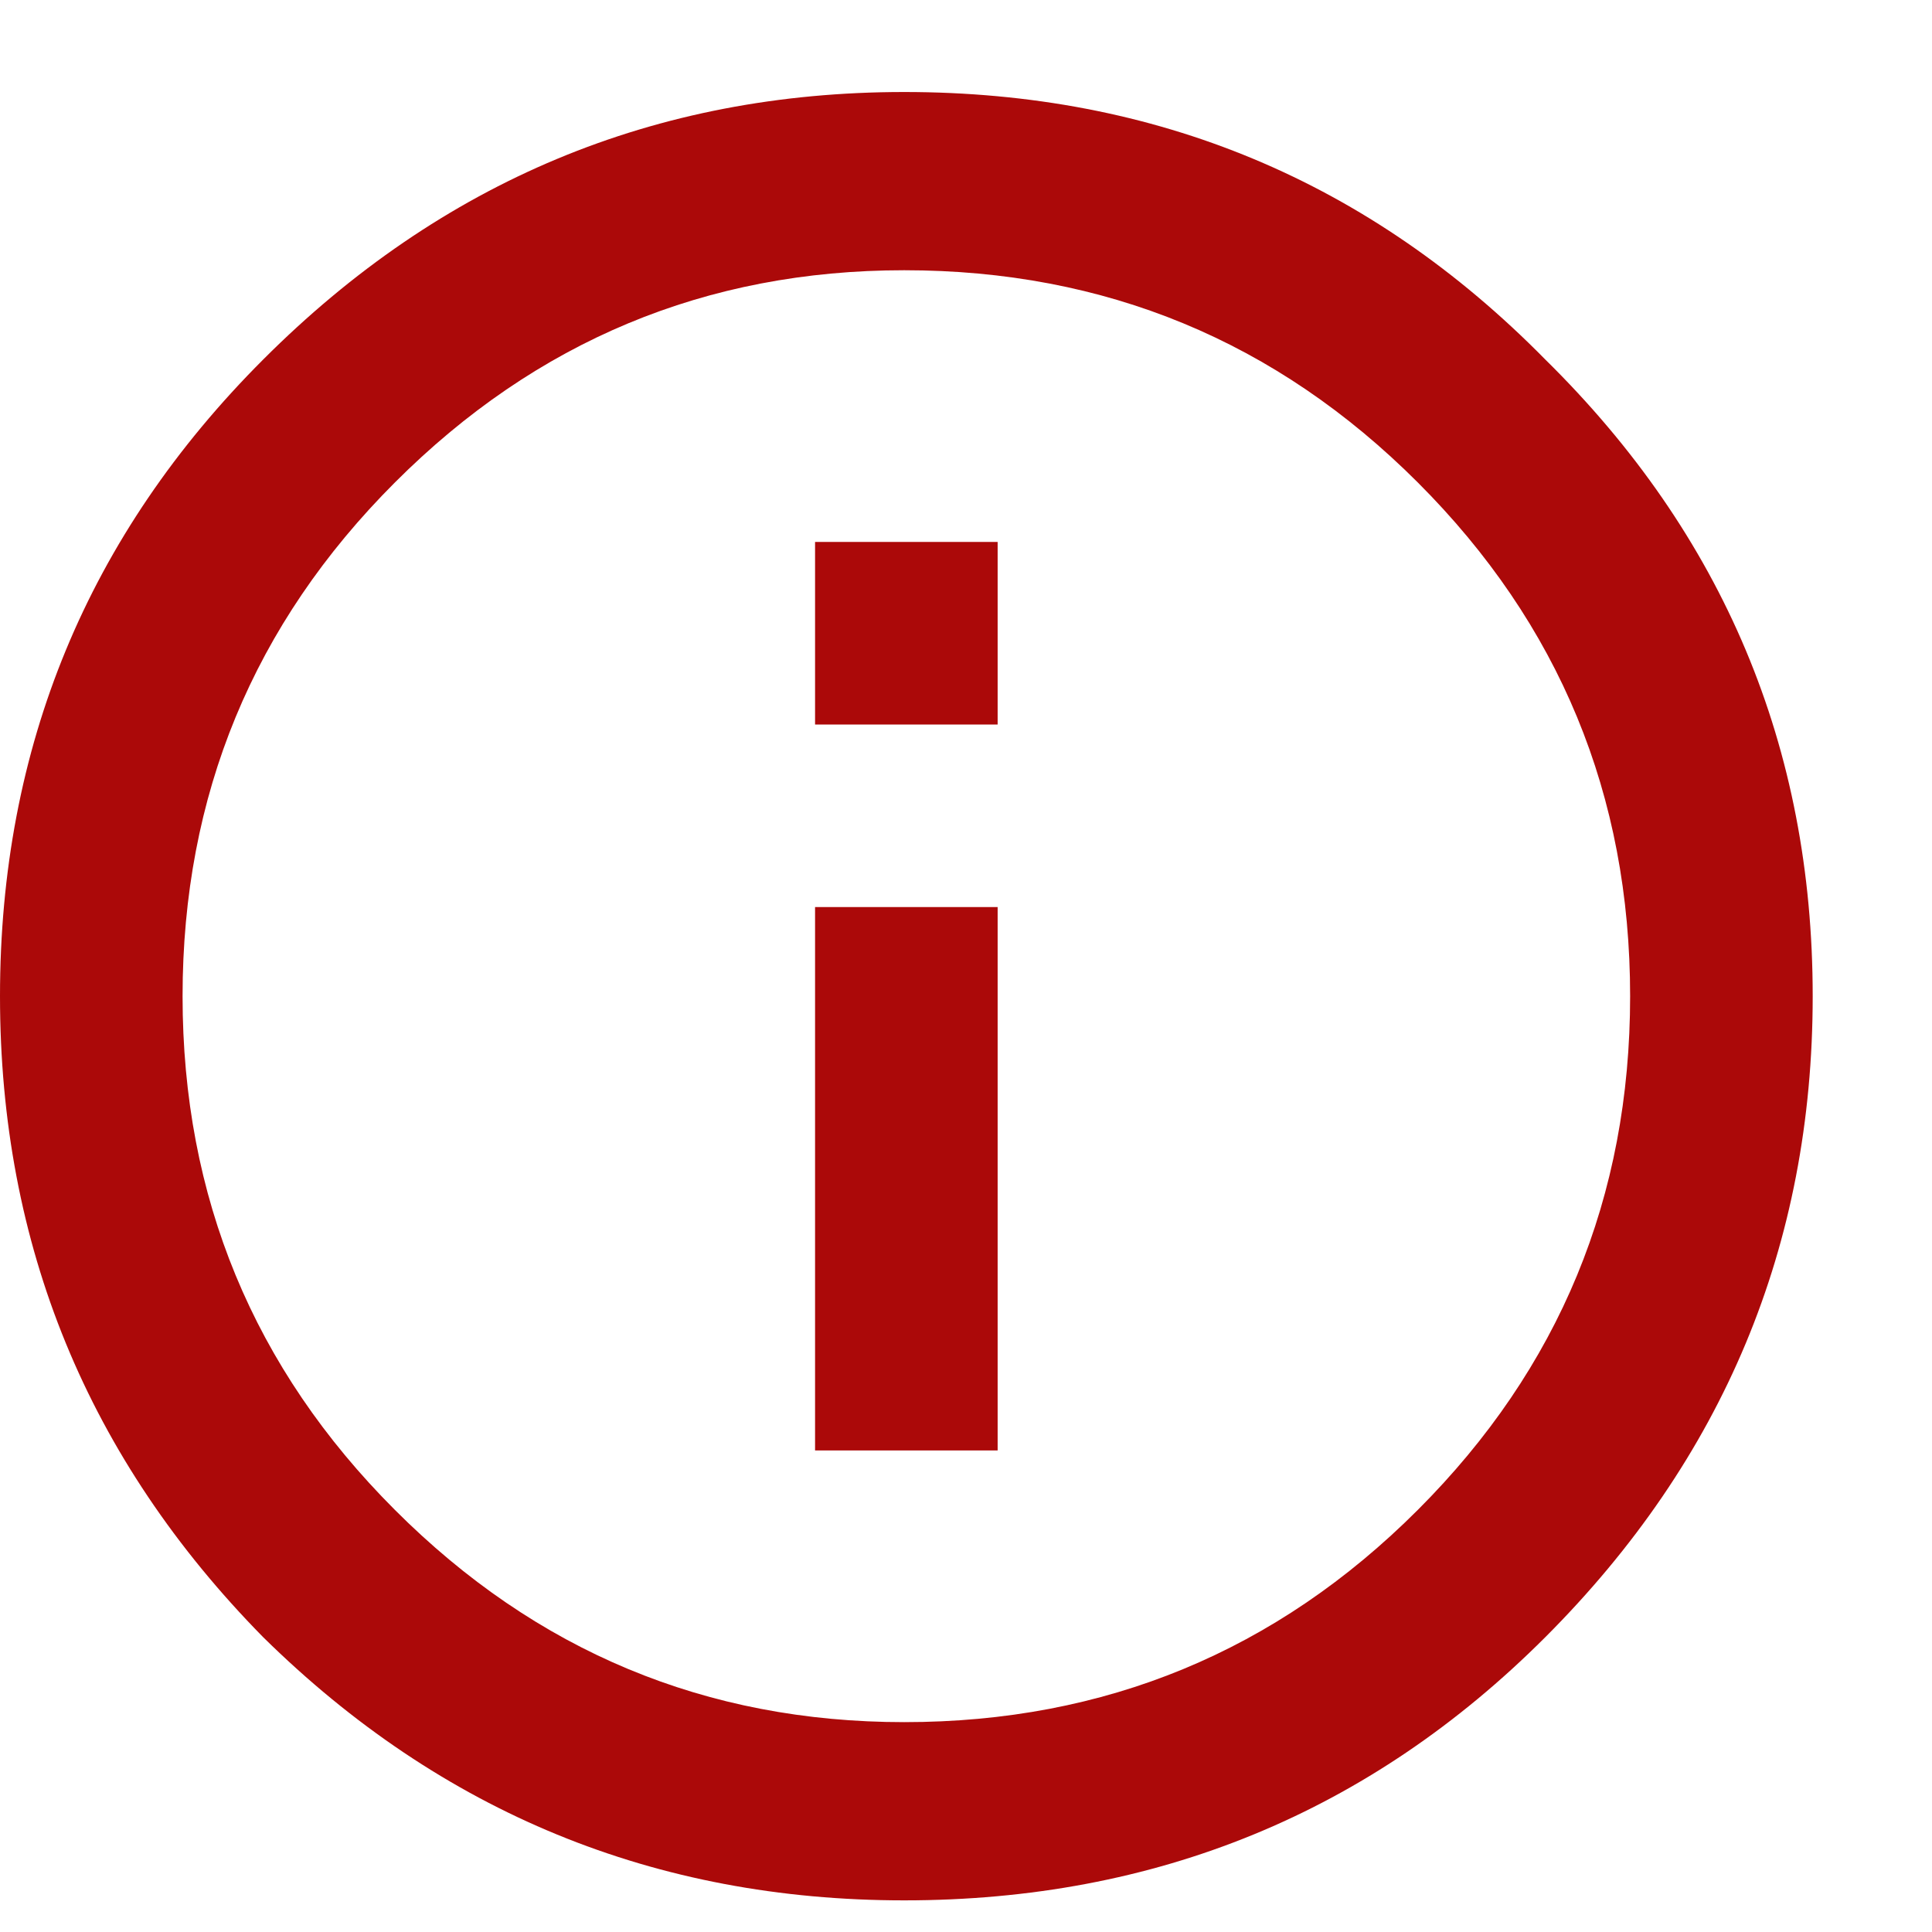
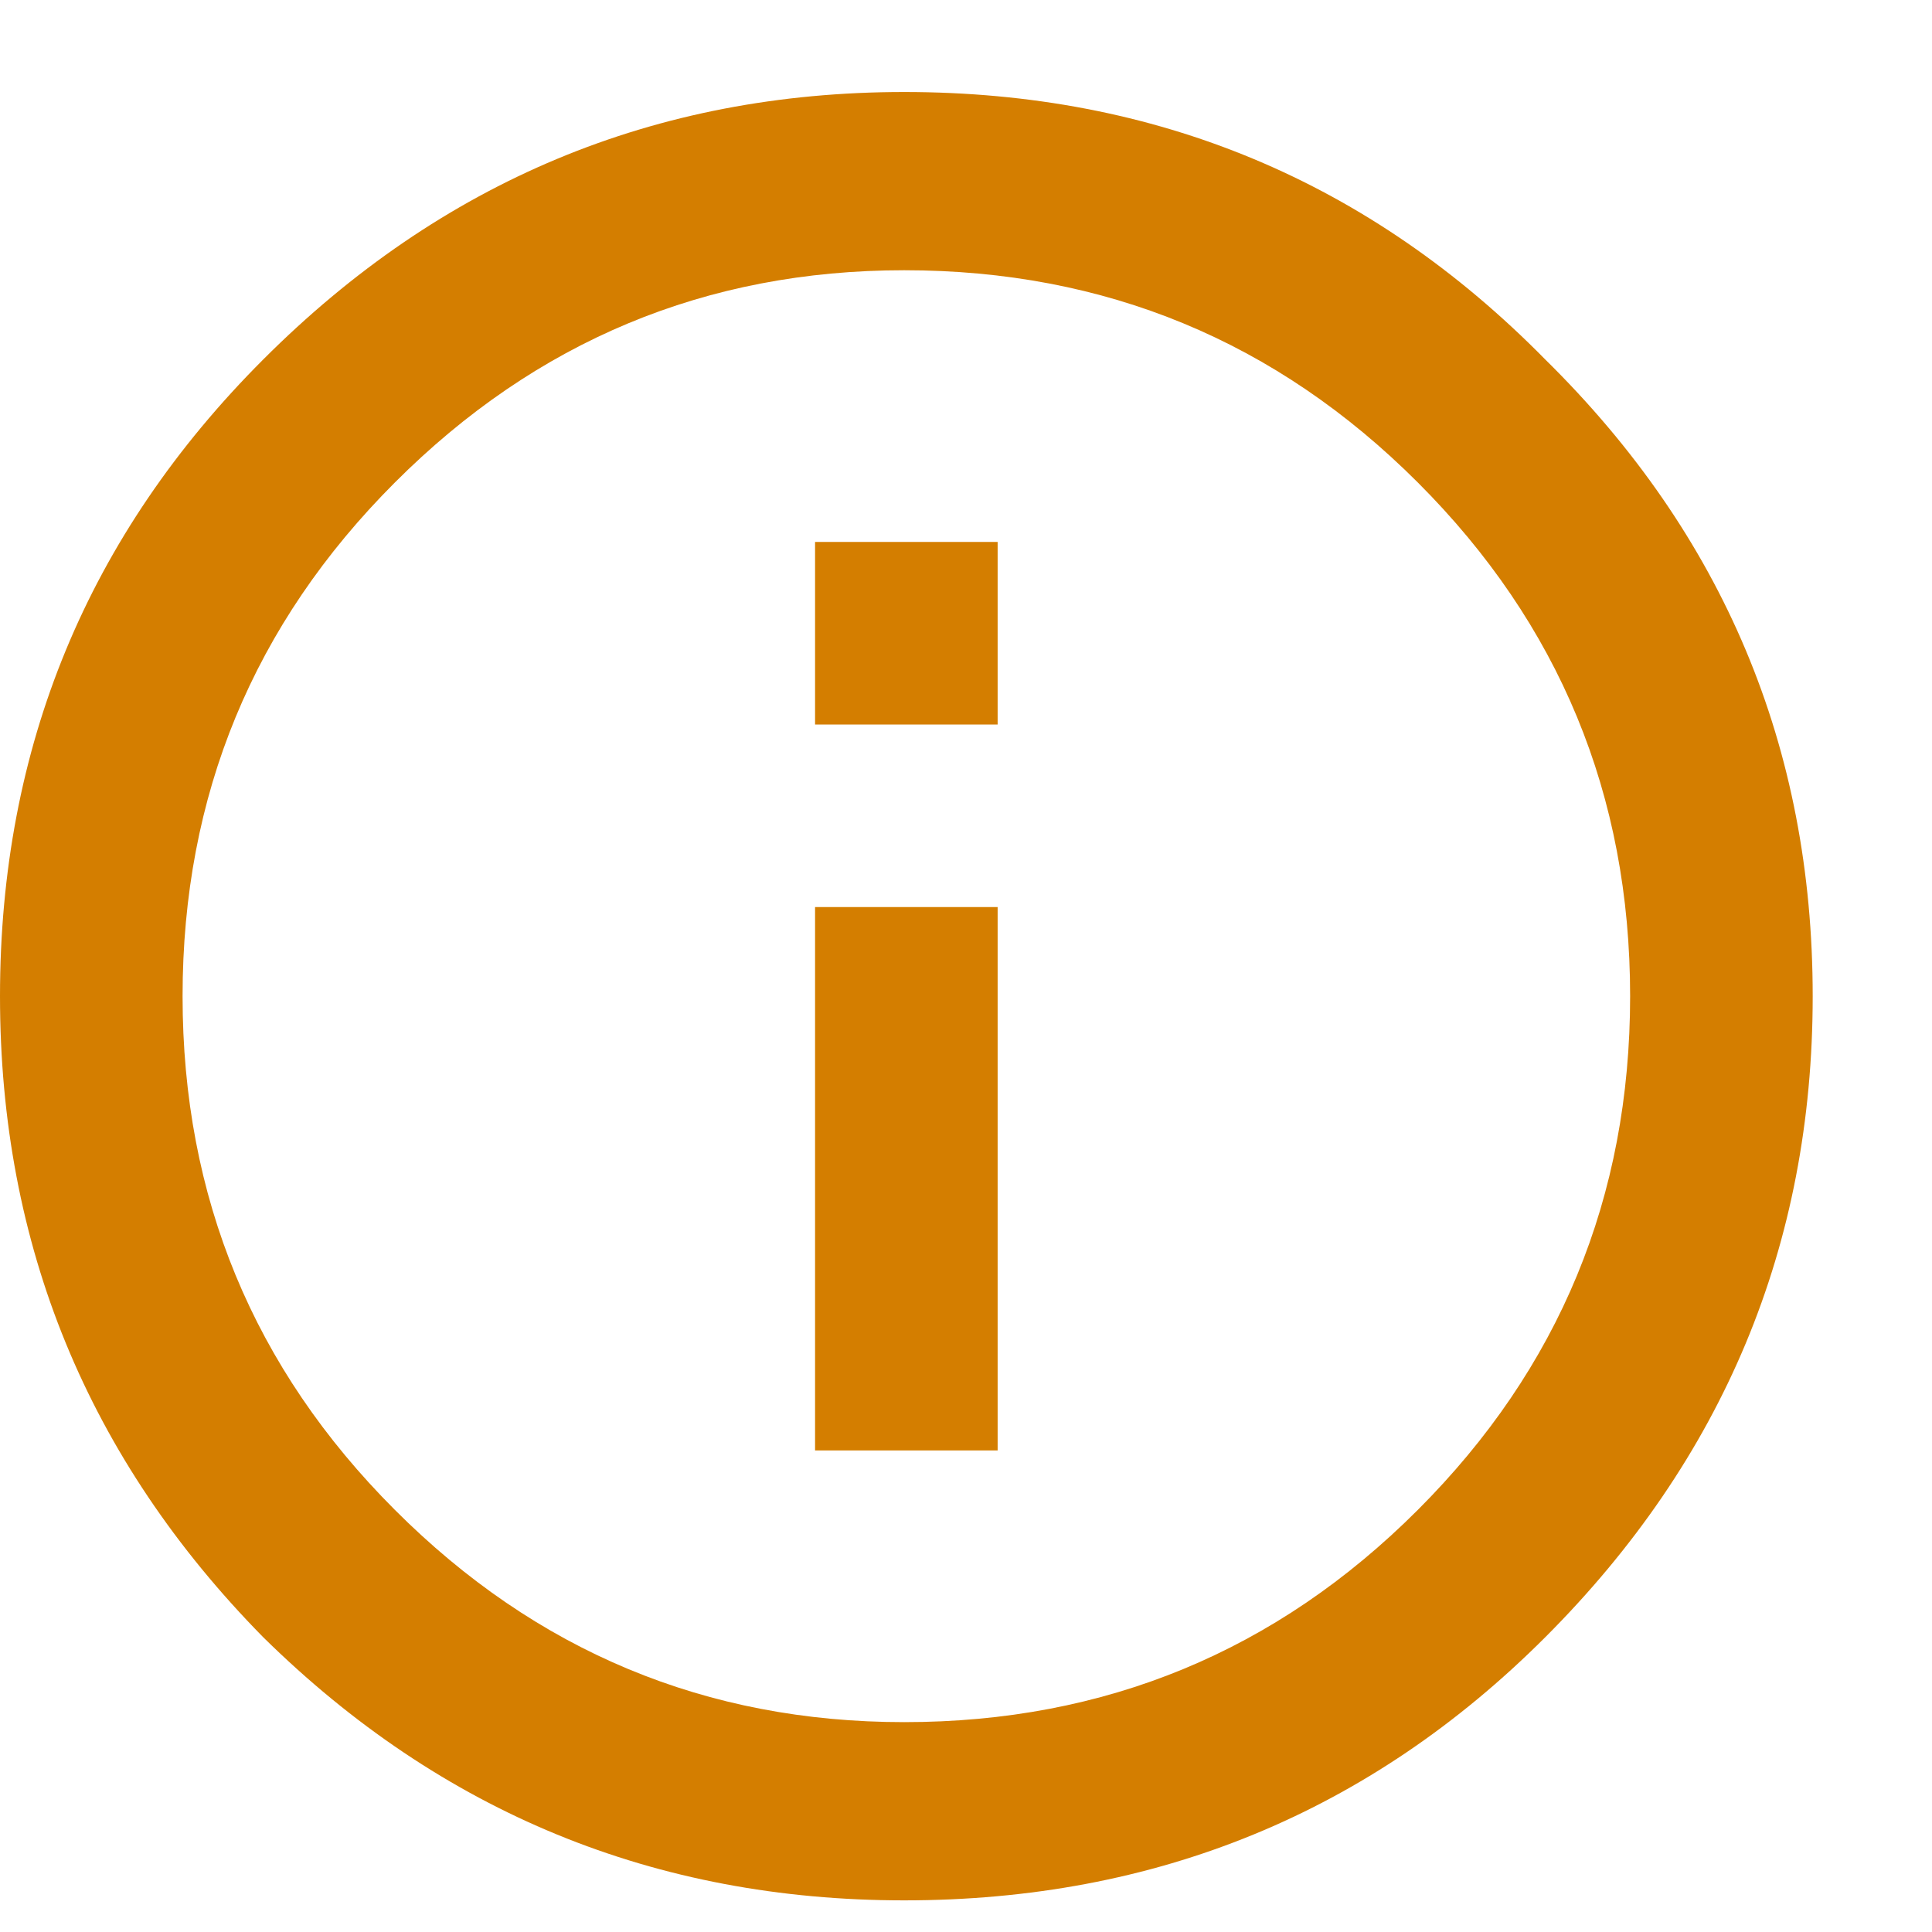
<svg xmlns="http://www.w3.org/2000/svg" width="16" height="16" viewBox="0 0 16 16" fill="none">
-   <path d="M6.75 12.012V7.512H8.262V12.012H6.75ZM2.18 2.977C3.656 1.5 5.426 0.762 7.488 0.762C9.574 0.762 11.344 1.5 12.797 2.977C14.273 4.43 15.012 6.188 15.012 8.25C15.012 10.312 14.273 12.082 12.797 13.559C11.344 15.012 9.574 15.738 7.488 15.738C5.426 15.738 3.656 15.012 2.18 13.559C0.727 12.082 0 10.312 0 8.25C0 6.188 0.727 4.43 2.18 2.977ZM3.27 12.504C4.441 13.676 5.848 14.262 7.488 14.262C9.152 14.262 10.57 13.676 11.742 12.504C12.914 11.332 13.5 9.914 13.5 8.25C13.5 6.586 12.914 5.168 11.742 3.996C10.57 2.824 9.152 2.238 7.488 2.238C5.848 2.238 4.441 2.824 3.27 3.996C2.098 5.168 1.512 6.586 1.512 8.25C1.512 9.914 2.098 11.332 3.27 12.504ZM6.75 6V4.488H8.262V6H6.75Z" fill="#ab0909" />
+   <path d="M6.75 12.012V7.512H8.262V12.012H6.75ZM2.18 2.977C3.656 1.5 5.426 0.762 7.488 0.762C9.574 0.762 11.344 1.5 12.797 2.977C14.273 4.43 15.012 6.188 15.012 8.25C15.012 10.312 14.273 12.082 12.797 13.559C11.344 15.012 9.574 15.738 7.488 15.738C5.426 15.738 3.656 15.012 2.18 13.559C0.727 12.082 0 10.312 0 8.25C0 6.188 0.727 4.43 2.18 2.977ZM3.27 12.504C4.441 13.676 5.848 14.262 7.488 14.262C9.152 14.262 10.57 13.676 11.742 12.504C12.914 11.332 13.5 9.914 13.5 8.25C13.5 6.586 12.914 5.168 11.742 3.996C10.57 2.824 9.152 2.238 7.488 2.238C5.848 2.238 4.441 2.824 3.27 3.996C2.098 5.168 1.512 6.586 1.512 8.25C1.512 9.914 2.098 11.332 3.27 12.504ZM6.75 6V4.488H8.262V6H6.75Z" fill="#D47E00" />
</svg>
